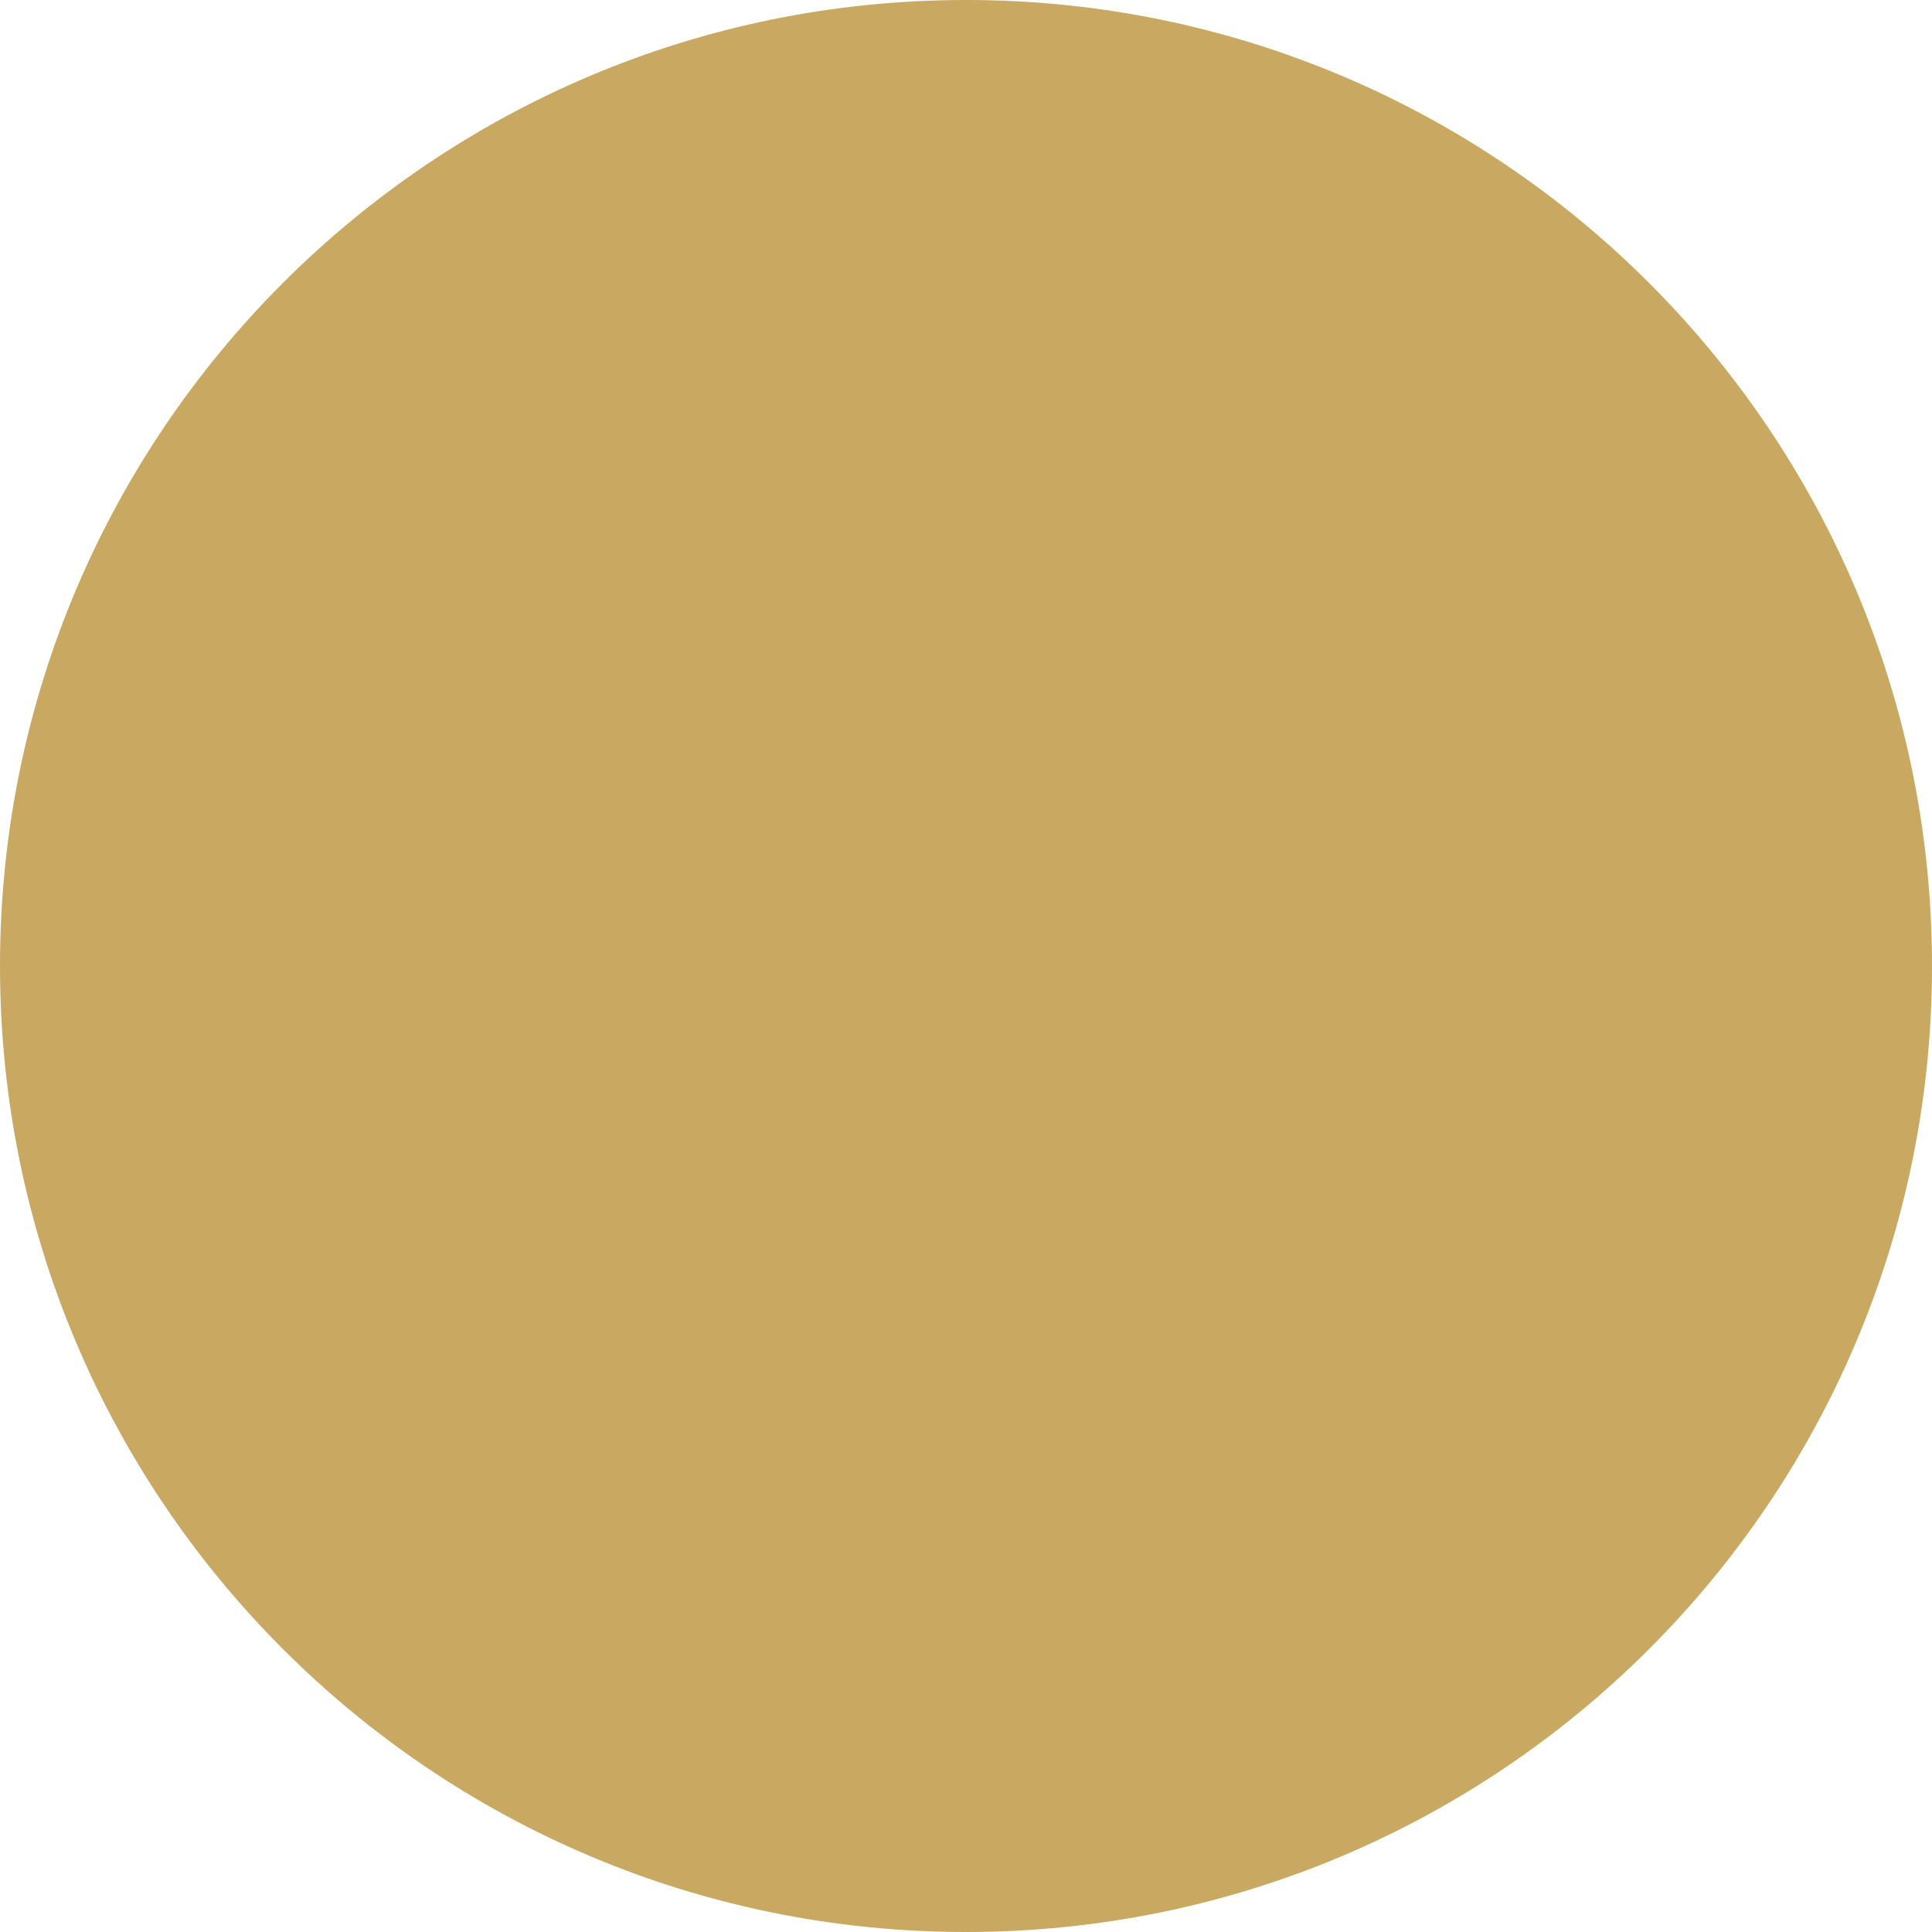
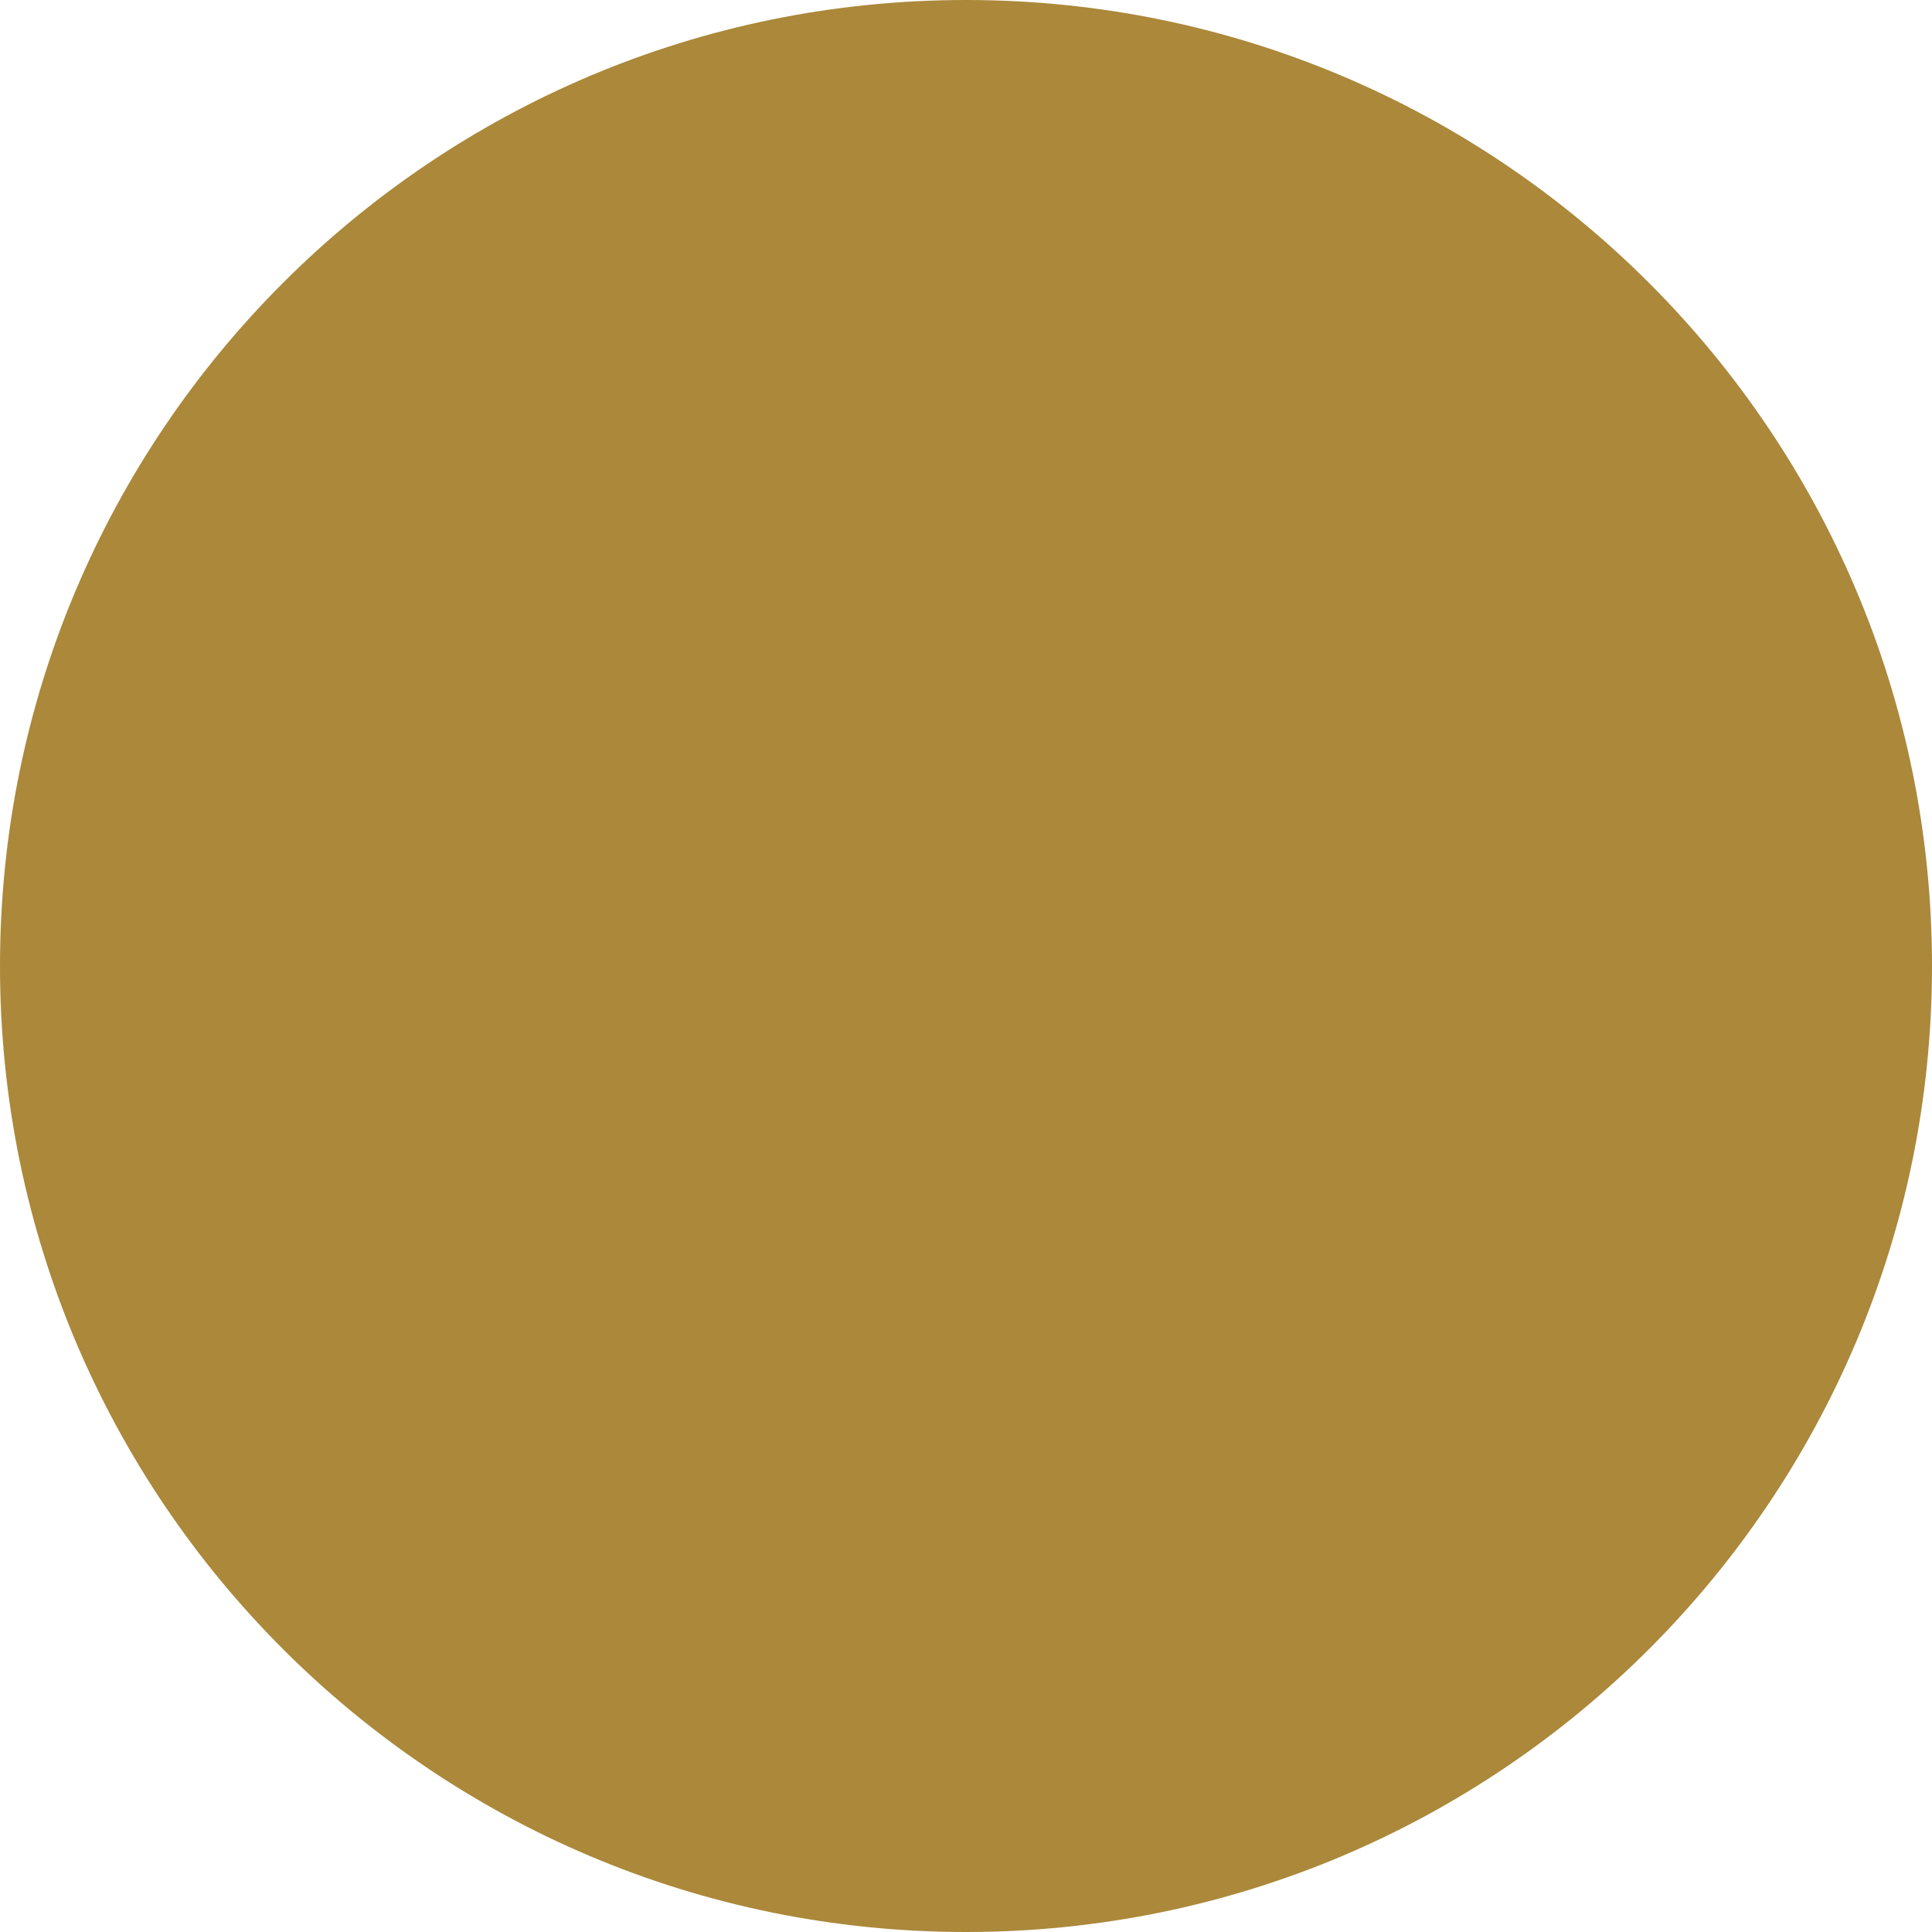
<svg xmlns="http://www.w3.org/2000/svg" preserveAspectRatio="none" overflow="visible" style="display: block;" width="8" height="8" viewBox="0 0 8 8" fill="none">
-   <circle id="Ellipse" cx="4" cy="4" r="4" fill="#C9A961" />
+   <circle id="Ellipse" cx="4" cy="4" r="4" fill="#AB883A" />
</svg>
